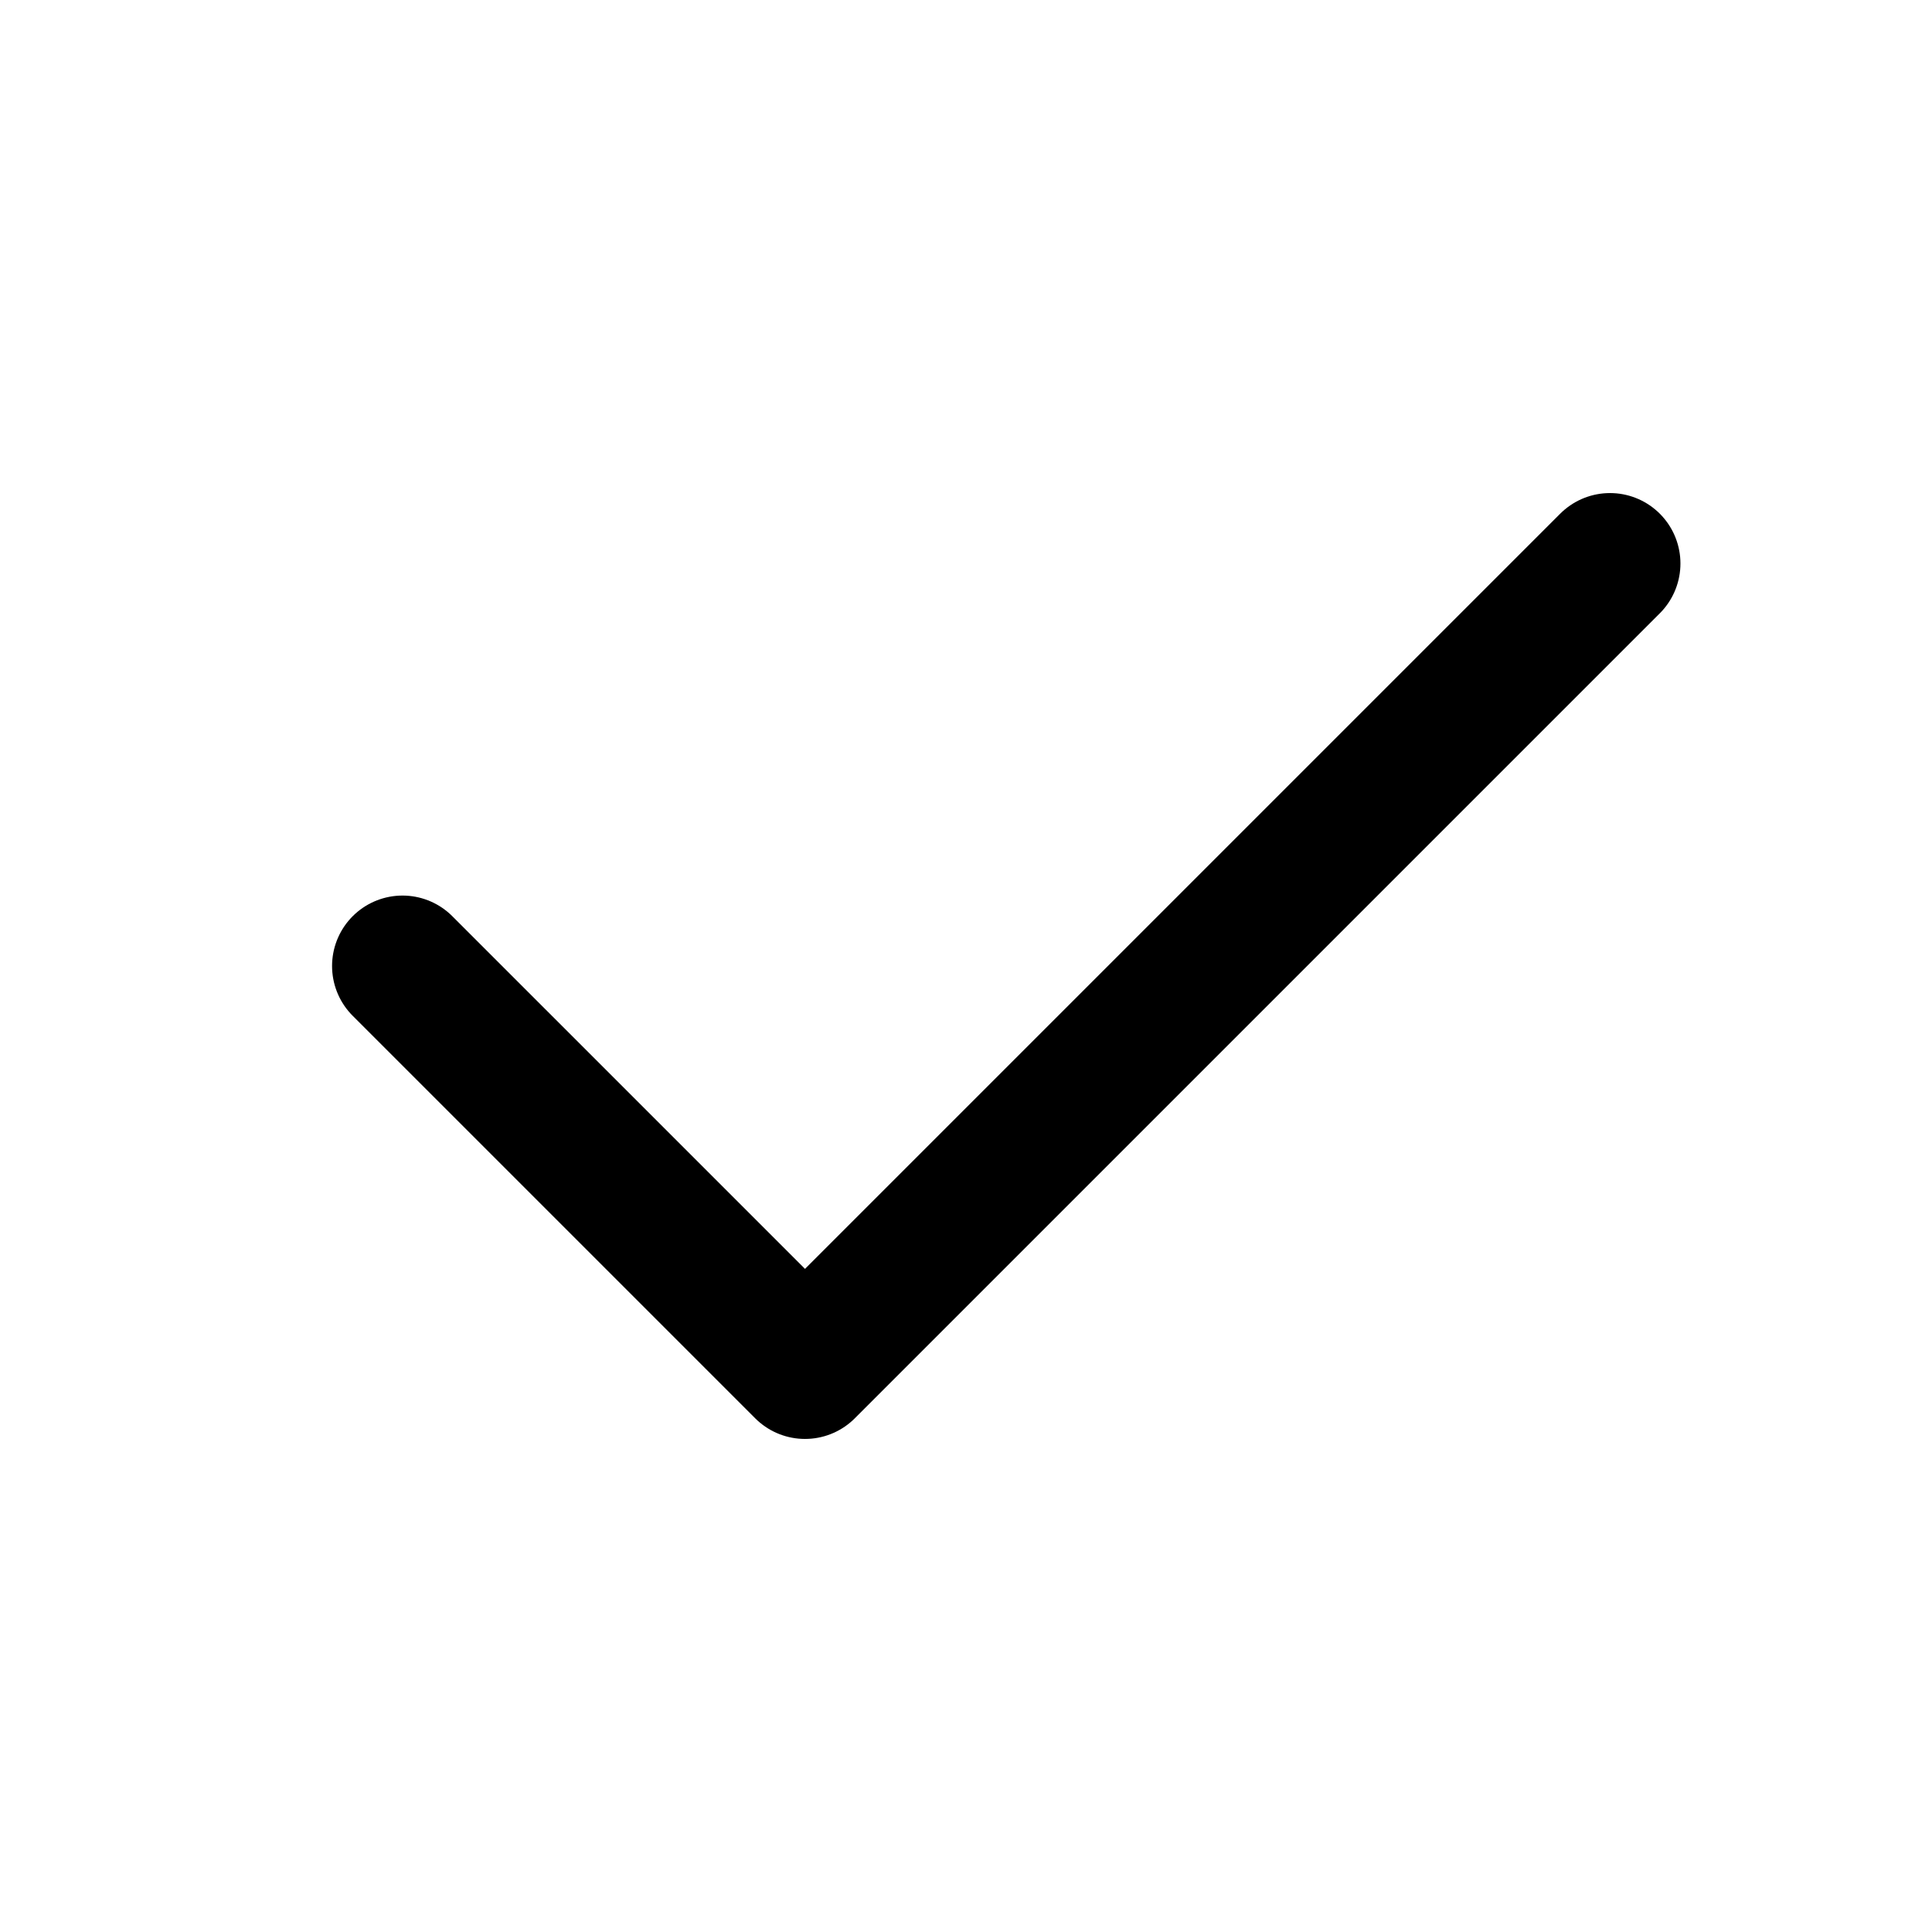
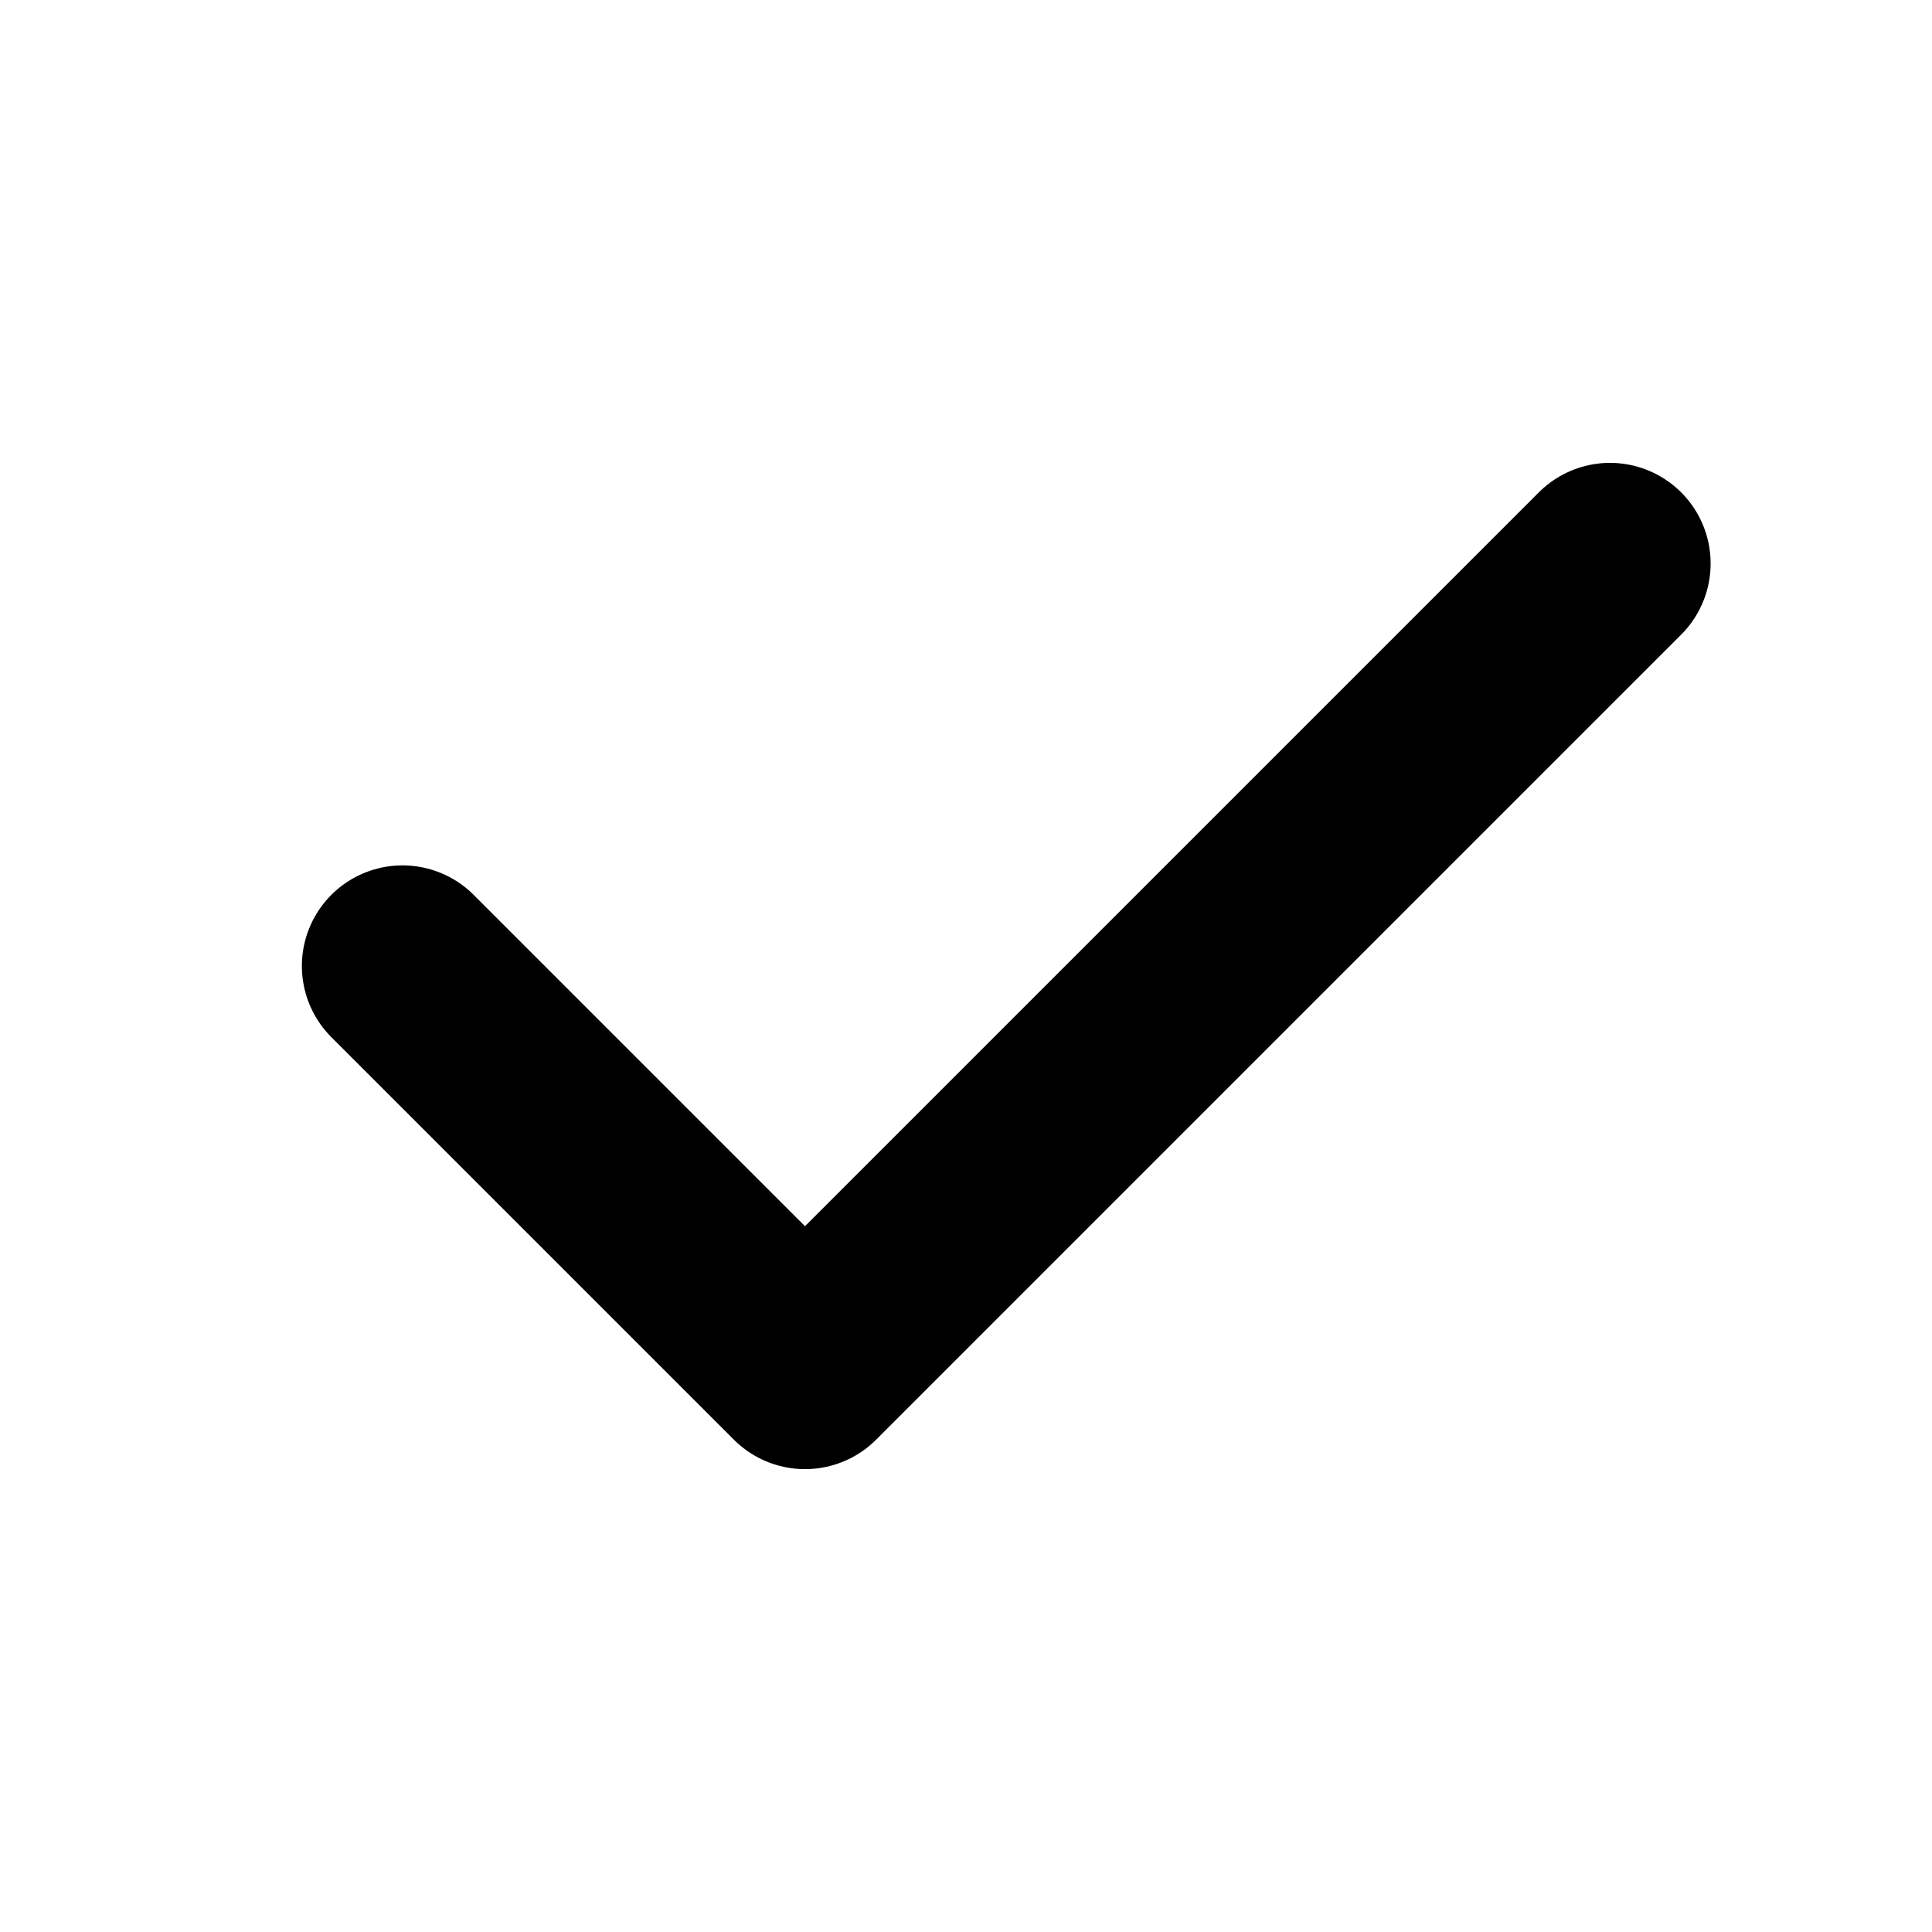
- <svg xmlns="http://www.w3.org/2000/svg" width="24" height="24" viewBox="0 0 24 24" fill="none" stroke="#000000" stroke-width="1.75" stroke-linecap="round" stroke-linejoin="round">
+ <svg xmlns="http://www.w3.org/2000/svg" width="24" height="24" viewBox="0 0 24 24" fill="none" stroke="#000000" stroke-width="2.5" stroke-linecap="round" stroke-linejoin="round">
  <path d="M5 12l5 5L20 7" />
</svg>
